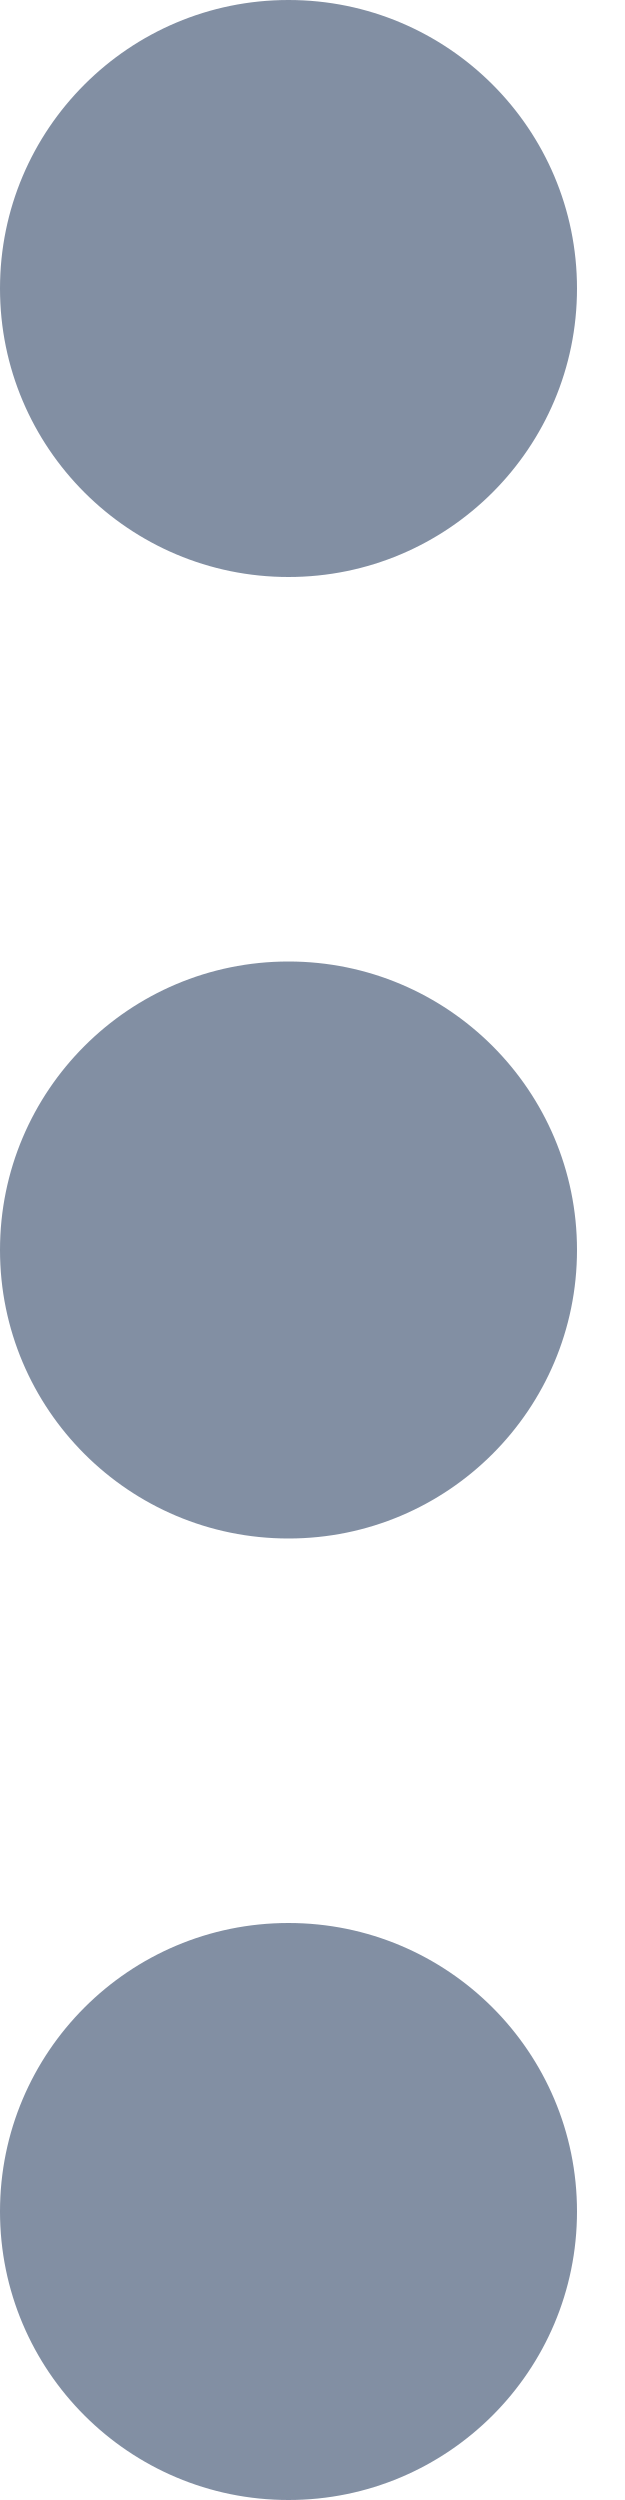
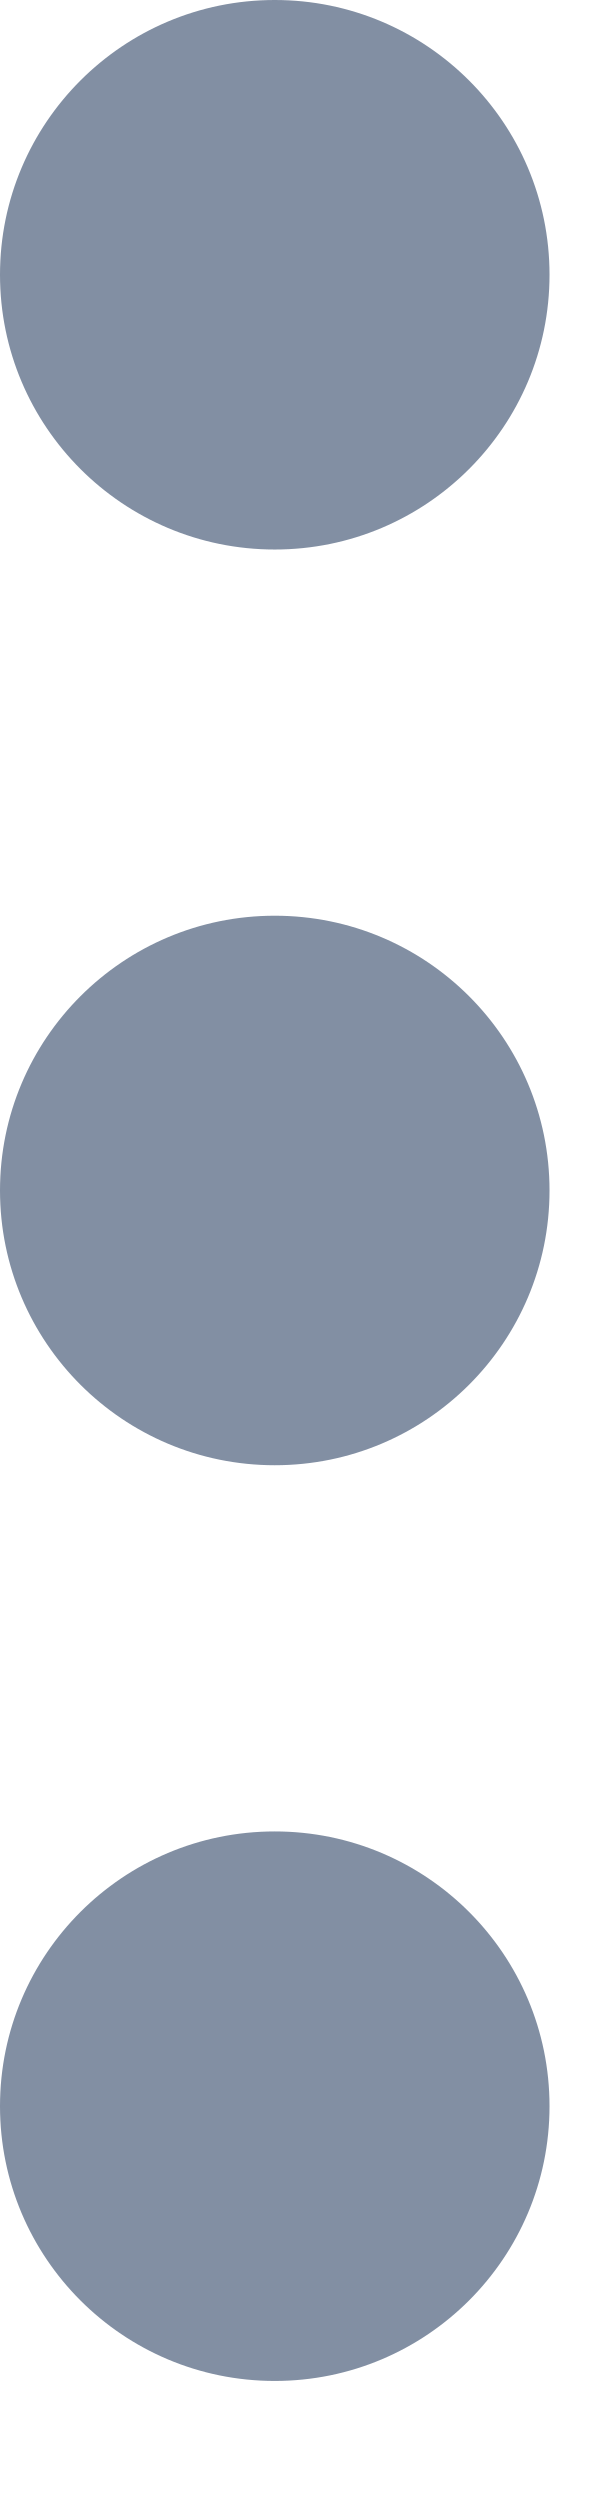
- <svg xmlns="http://www.w3.org/2000/svg" width="5" height="20">
+ <svg xmlns="http://www.w3.org/2000/svg" width="5" height="21">
  <g fill="#828FA3" fill-rule="evenodd">
    <circle cx="2.308" cy="2.308" r="2.308" />
    <circle cx="2.308" cy="10" r="2.308" />
    <circle cx="2.308" cy="17.692" r="2.308" />
  </g>
</svg>
